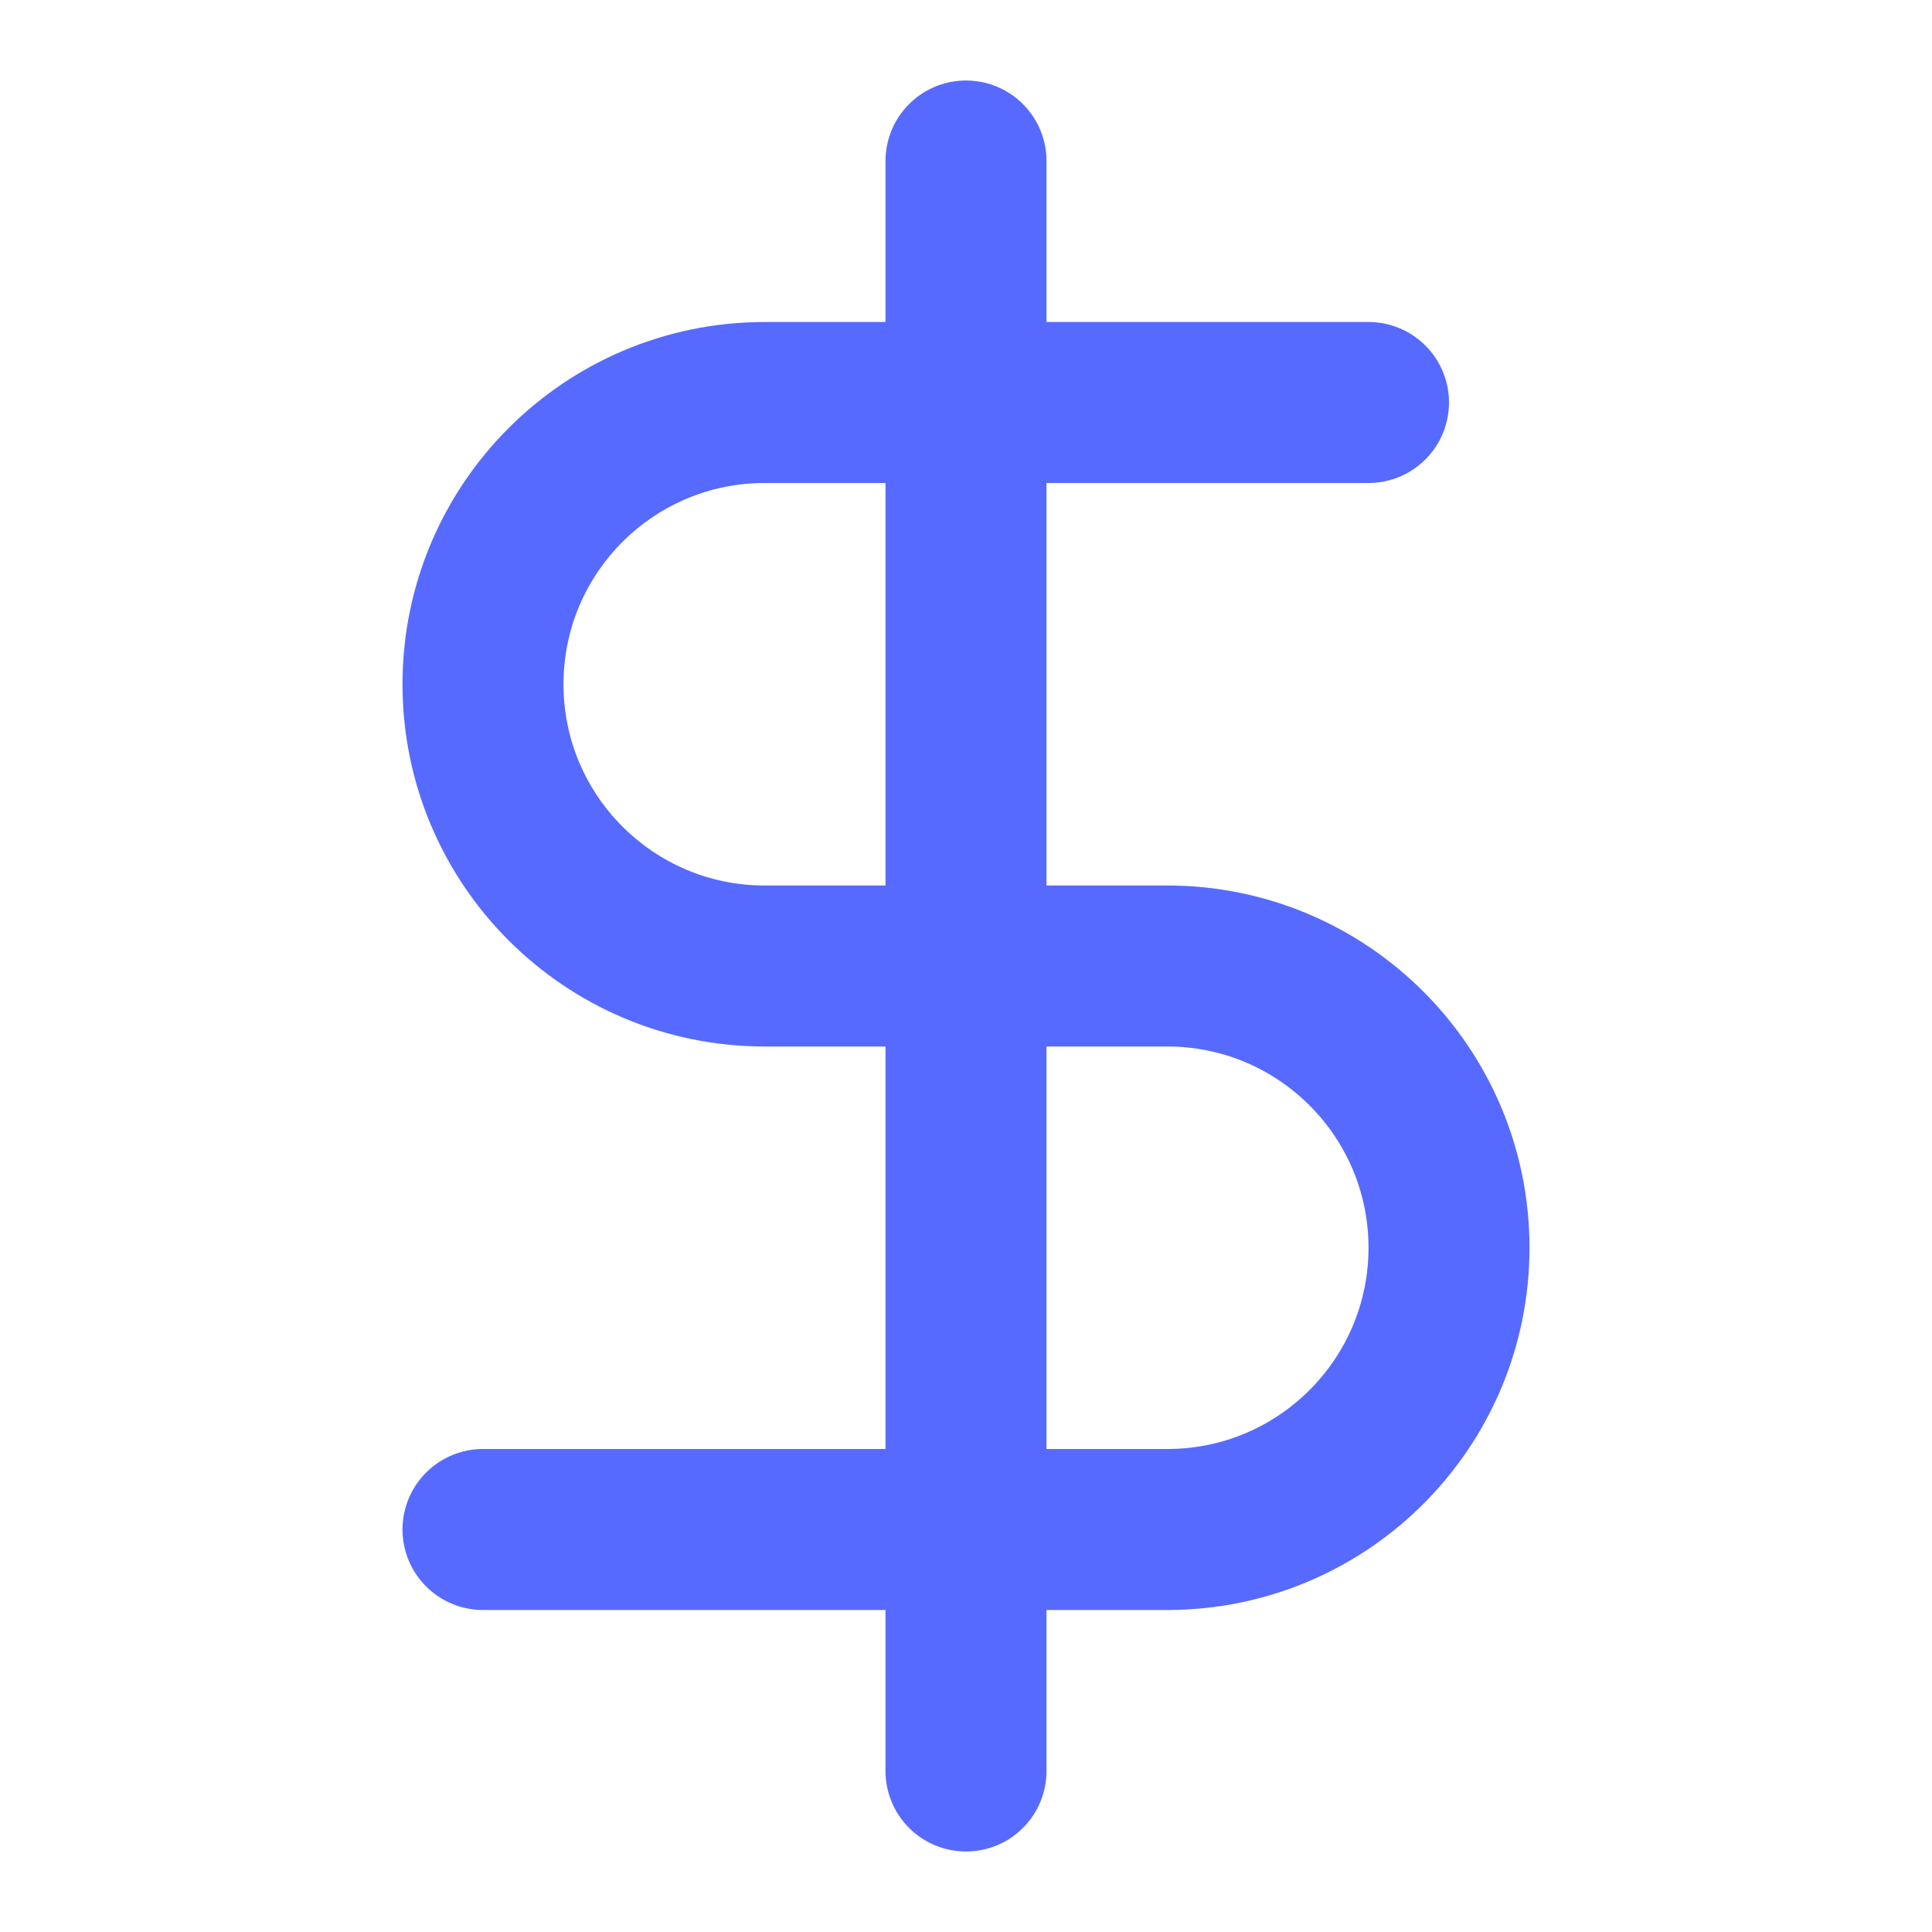
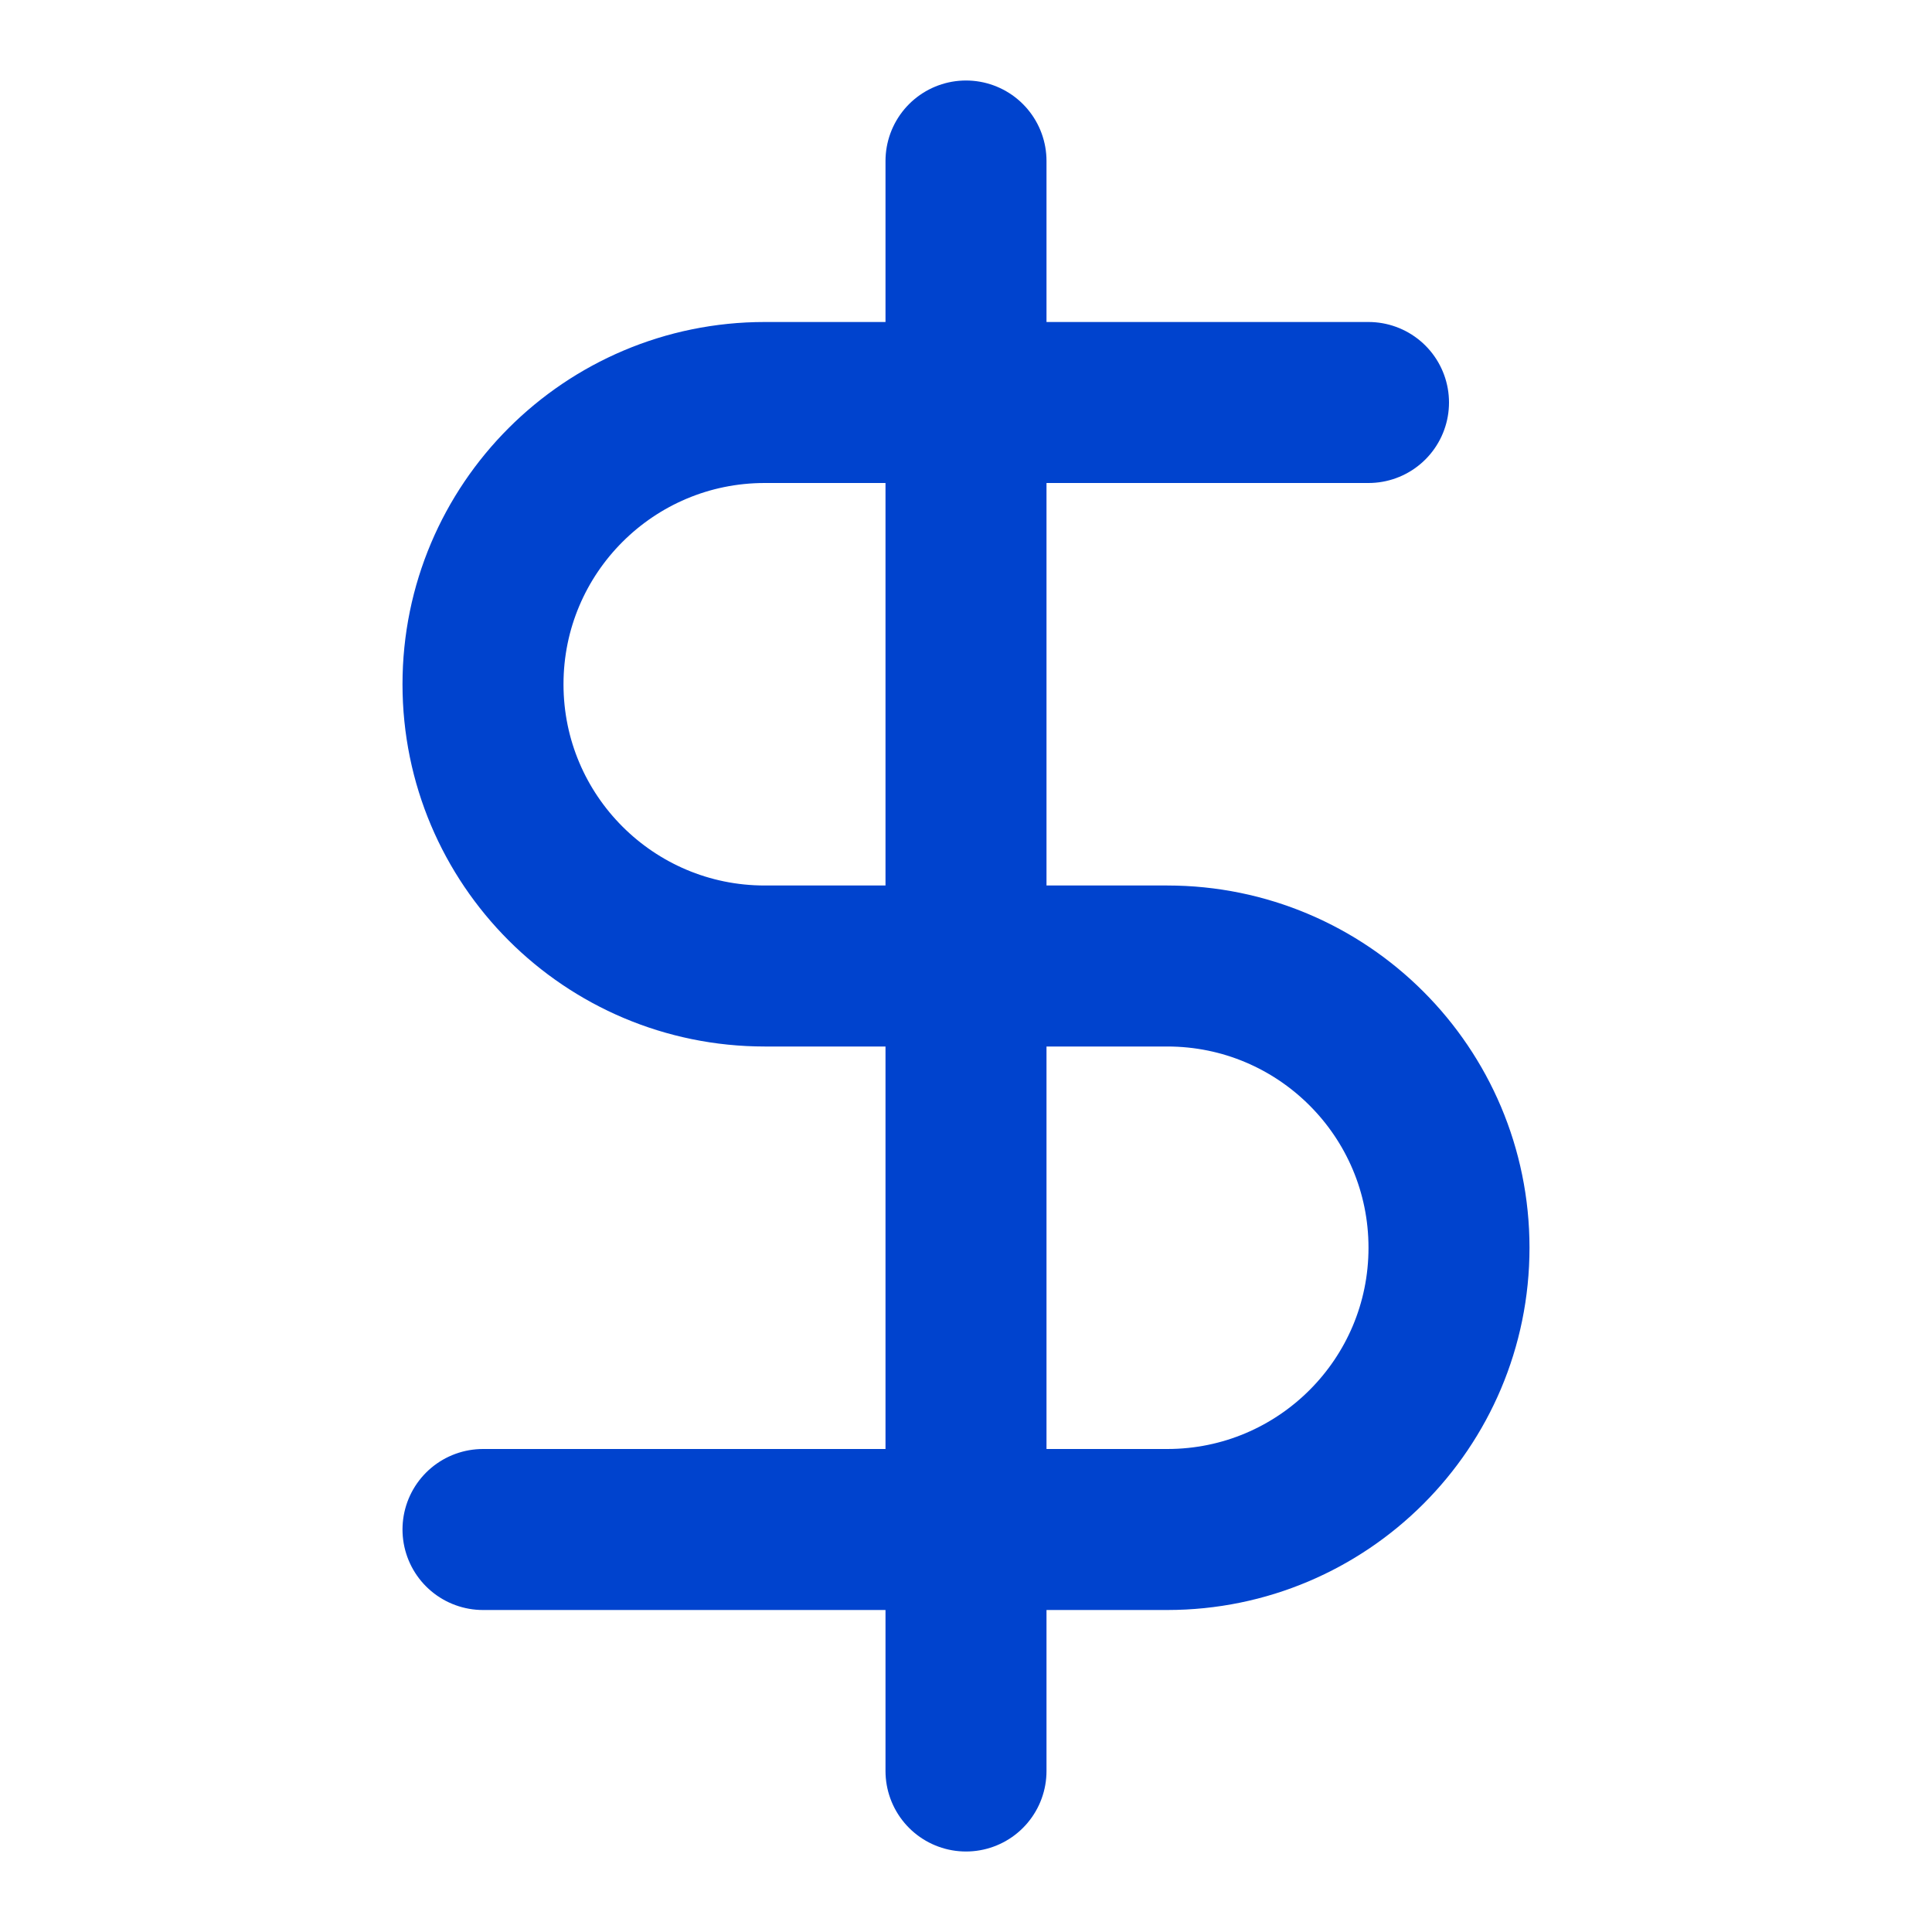
- <svg xmlns="http://www.w3.org/2000/svg" width="24" height="24" viewBox="0 0 24 24" fill="none" stroke="#576AFF" stroke-width="2" stroke-linecap="round" stroke-linejoin="round" class="lucide lucide-dollar-sign-icon lucide-dollar-sign">
+ <svg xmlns="http://www.w3.org/2000/svg" width="24" height="24" viewBox="0 0 24 24" fill="none" stroke="#0043ce" stroke-width="2" stroke-linecap="round" stroke-linejoin="round" class="lucide lucide-dollar-sign-icon lucide-dollar-sign">
  <line x1="12" x2="12" y1="2" y2="22" />
  <path d="M17 5H9.5a3.5 3.5 0 0 0 0 7h5a3.5 3.5 0 0 1 0 7H6" />
</svg>
